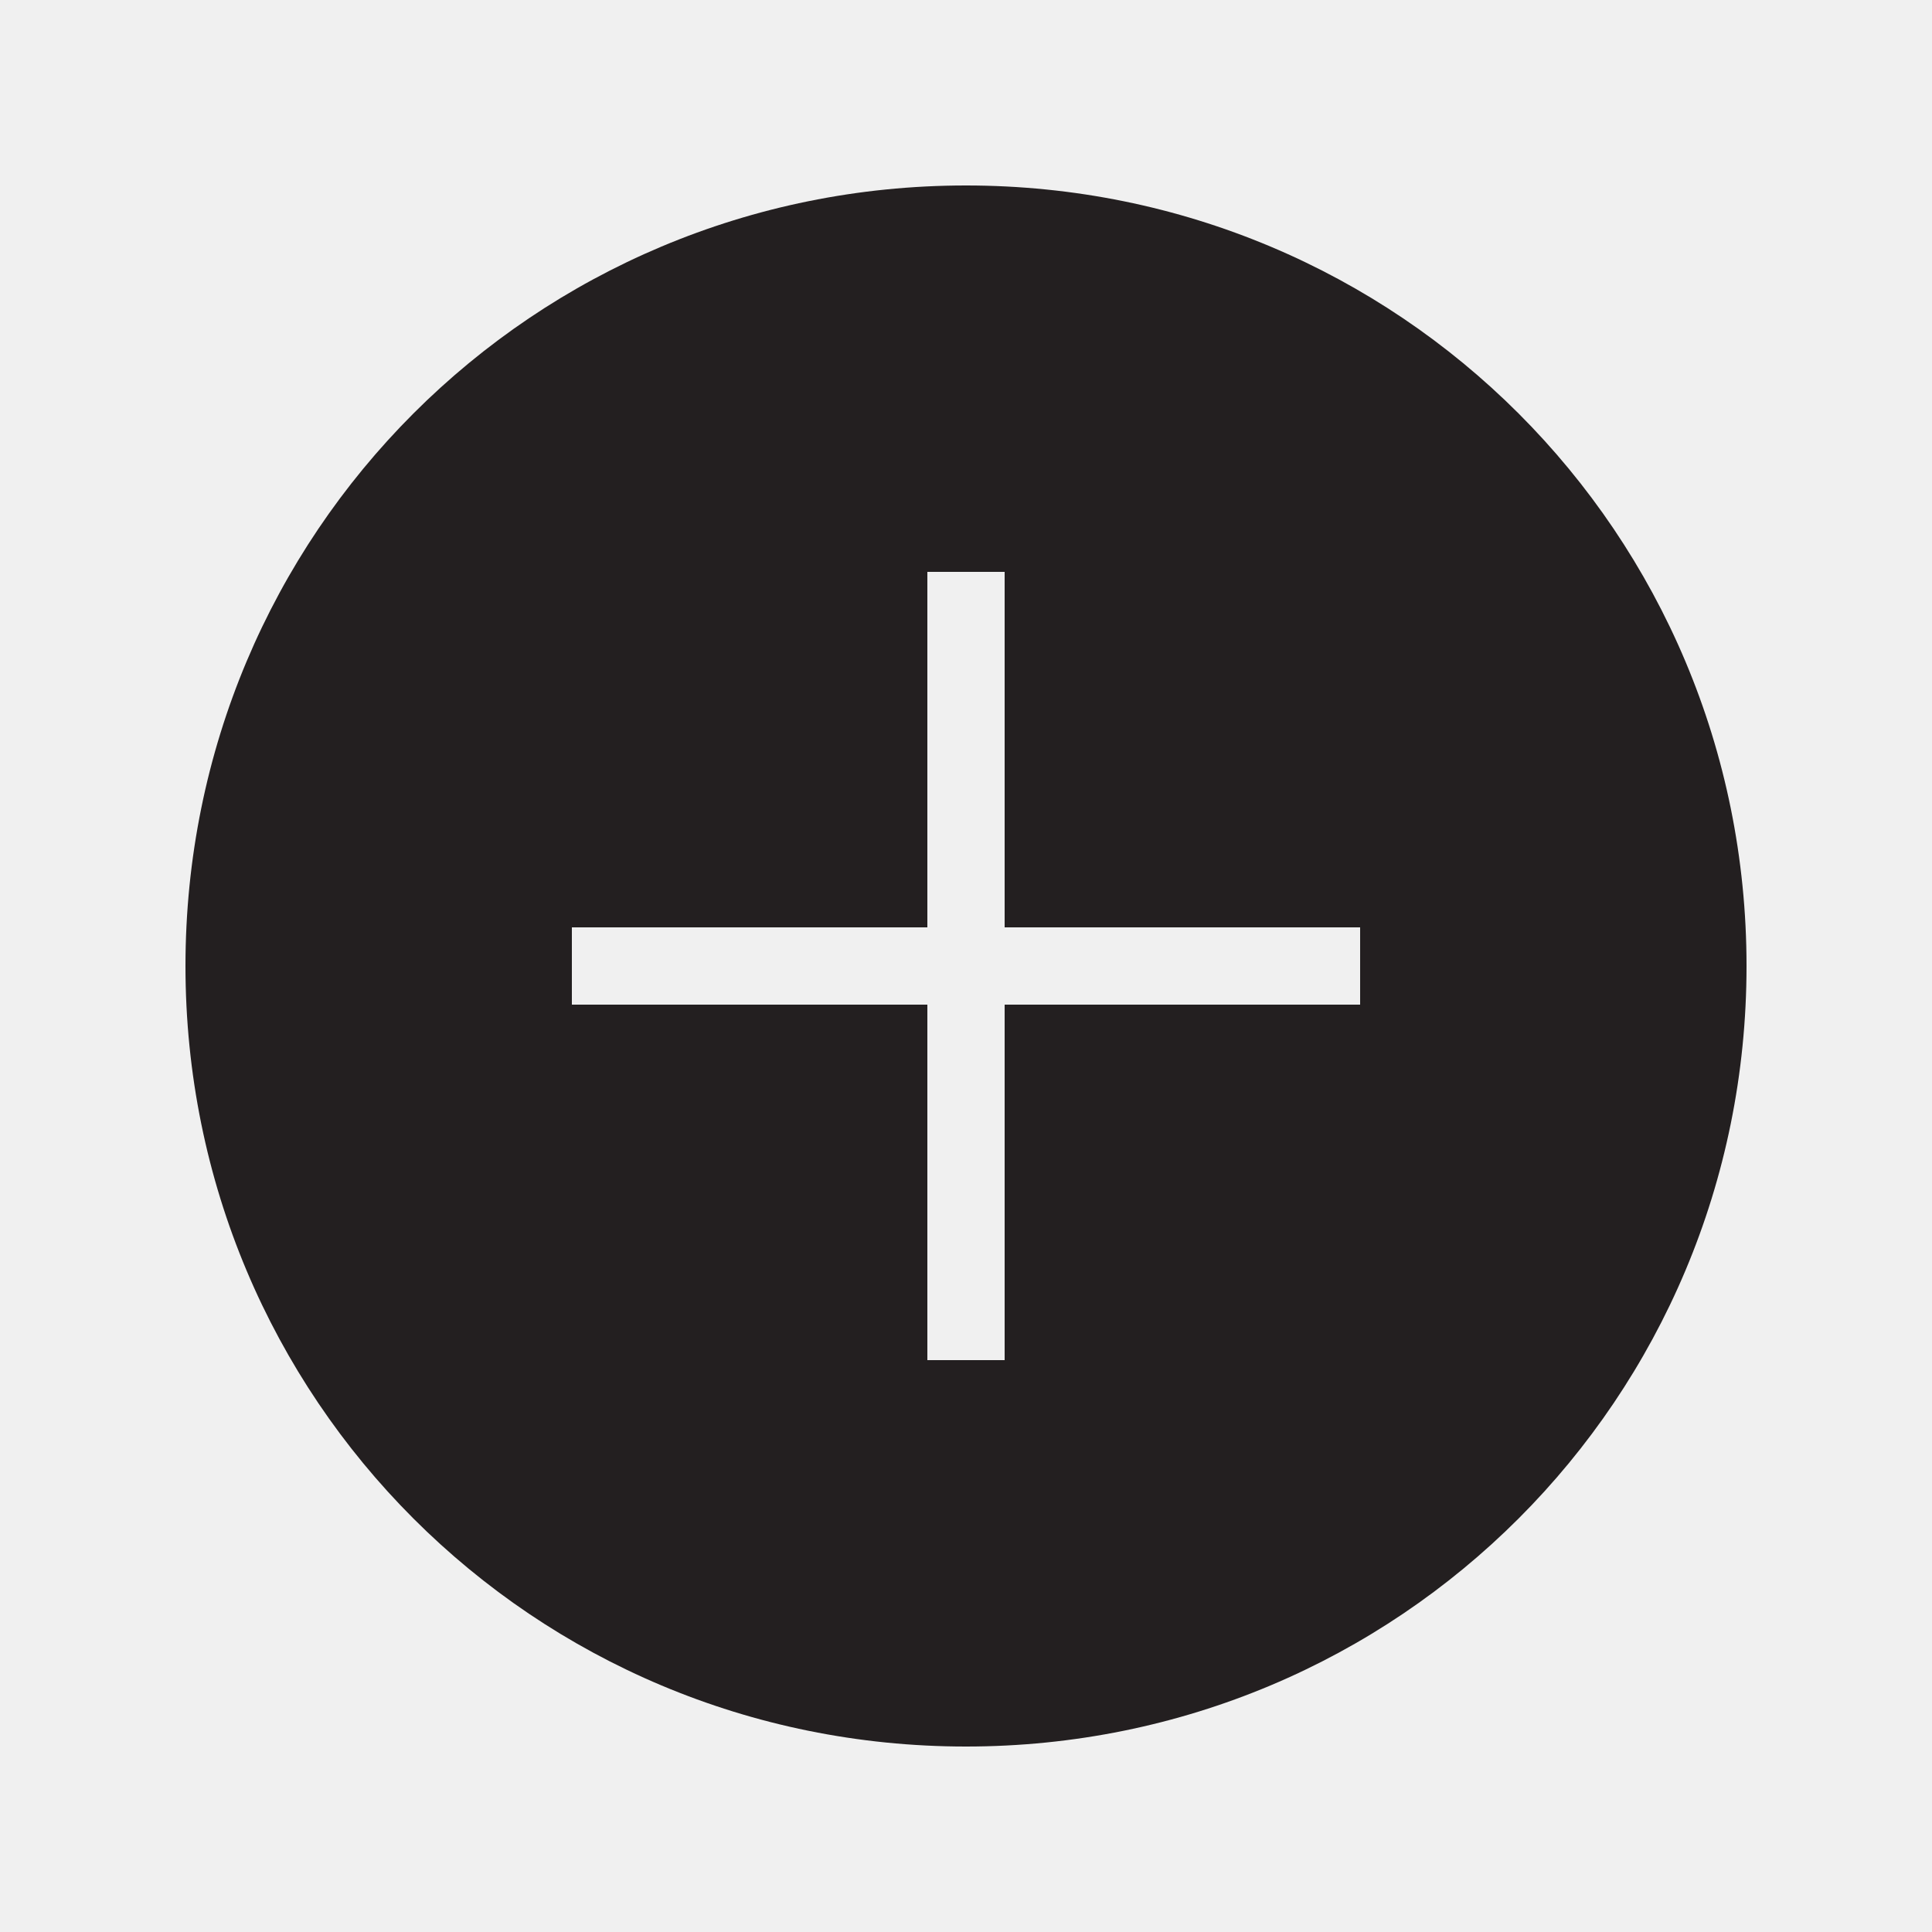
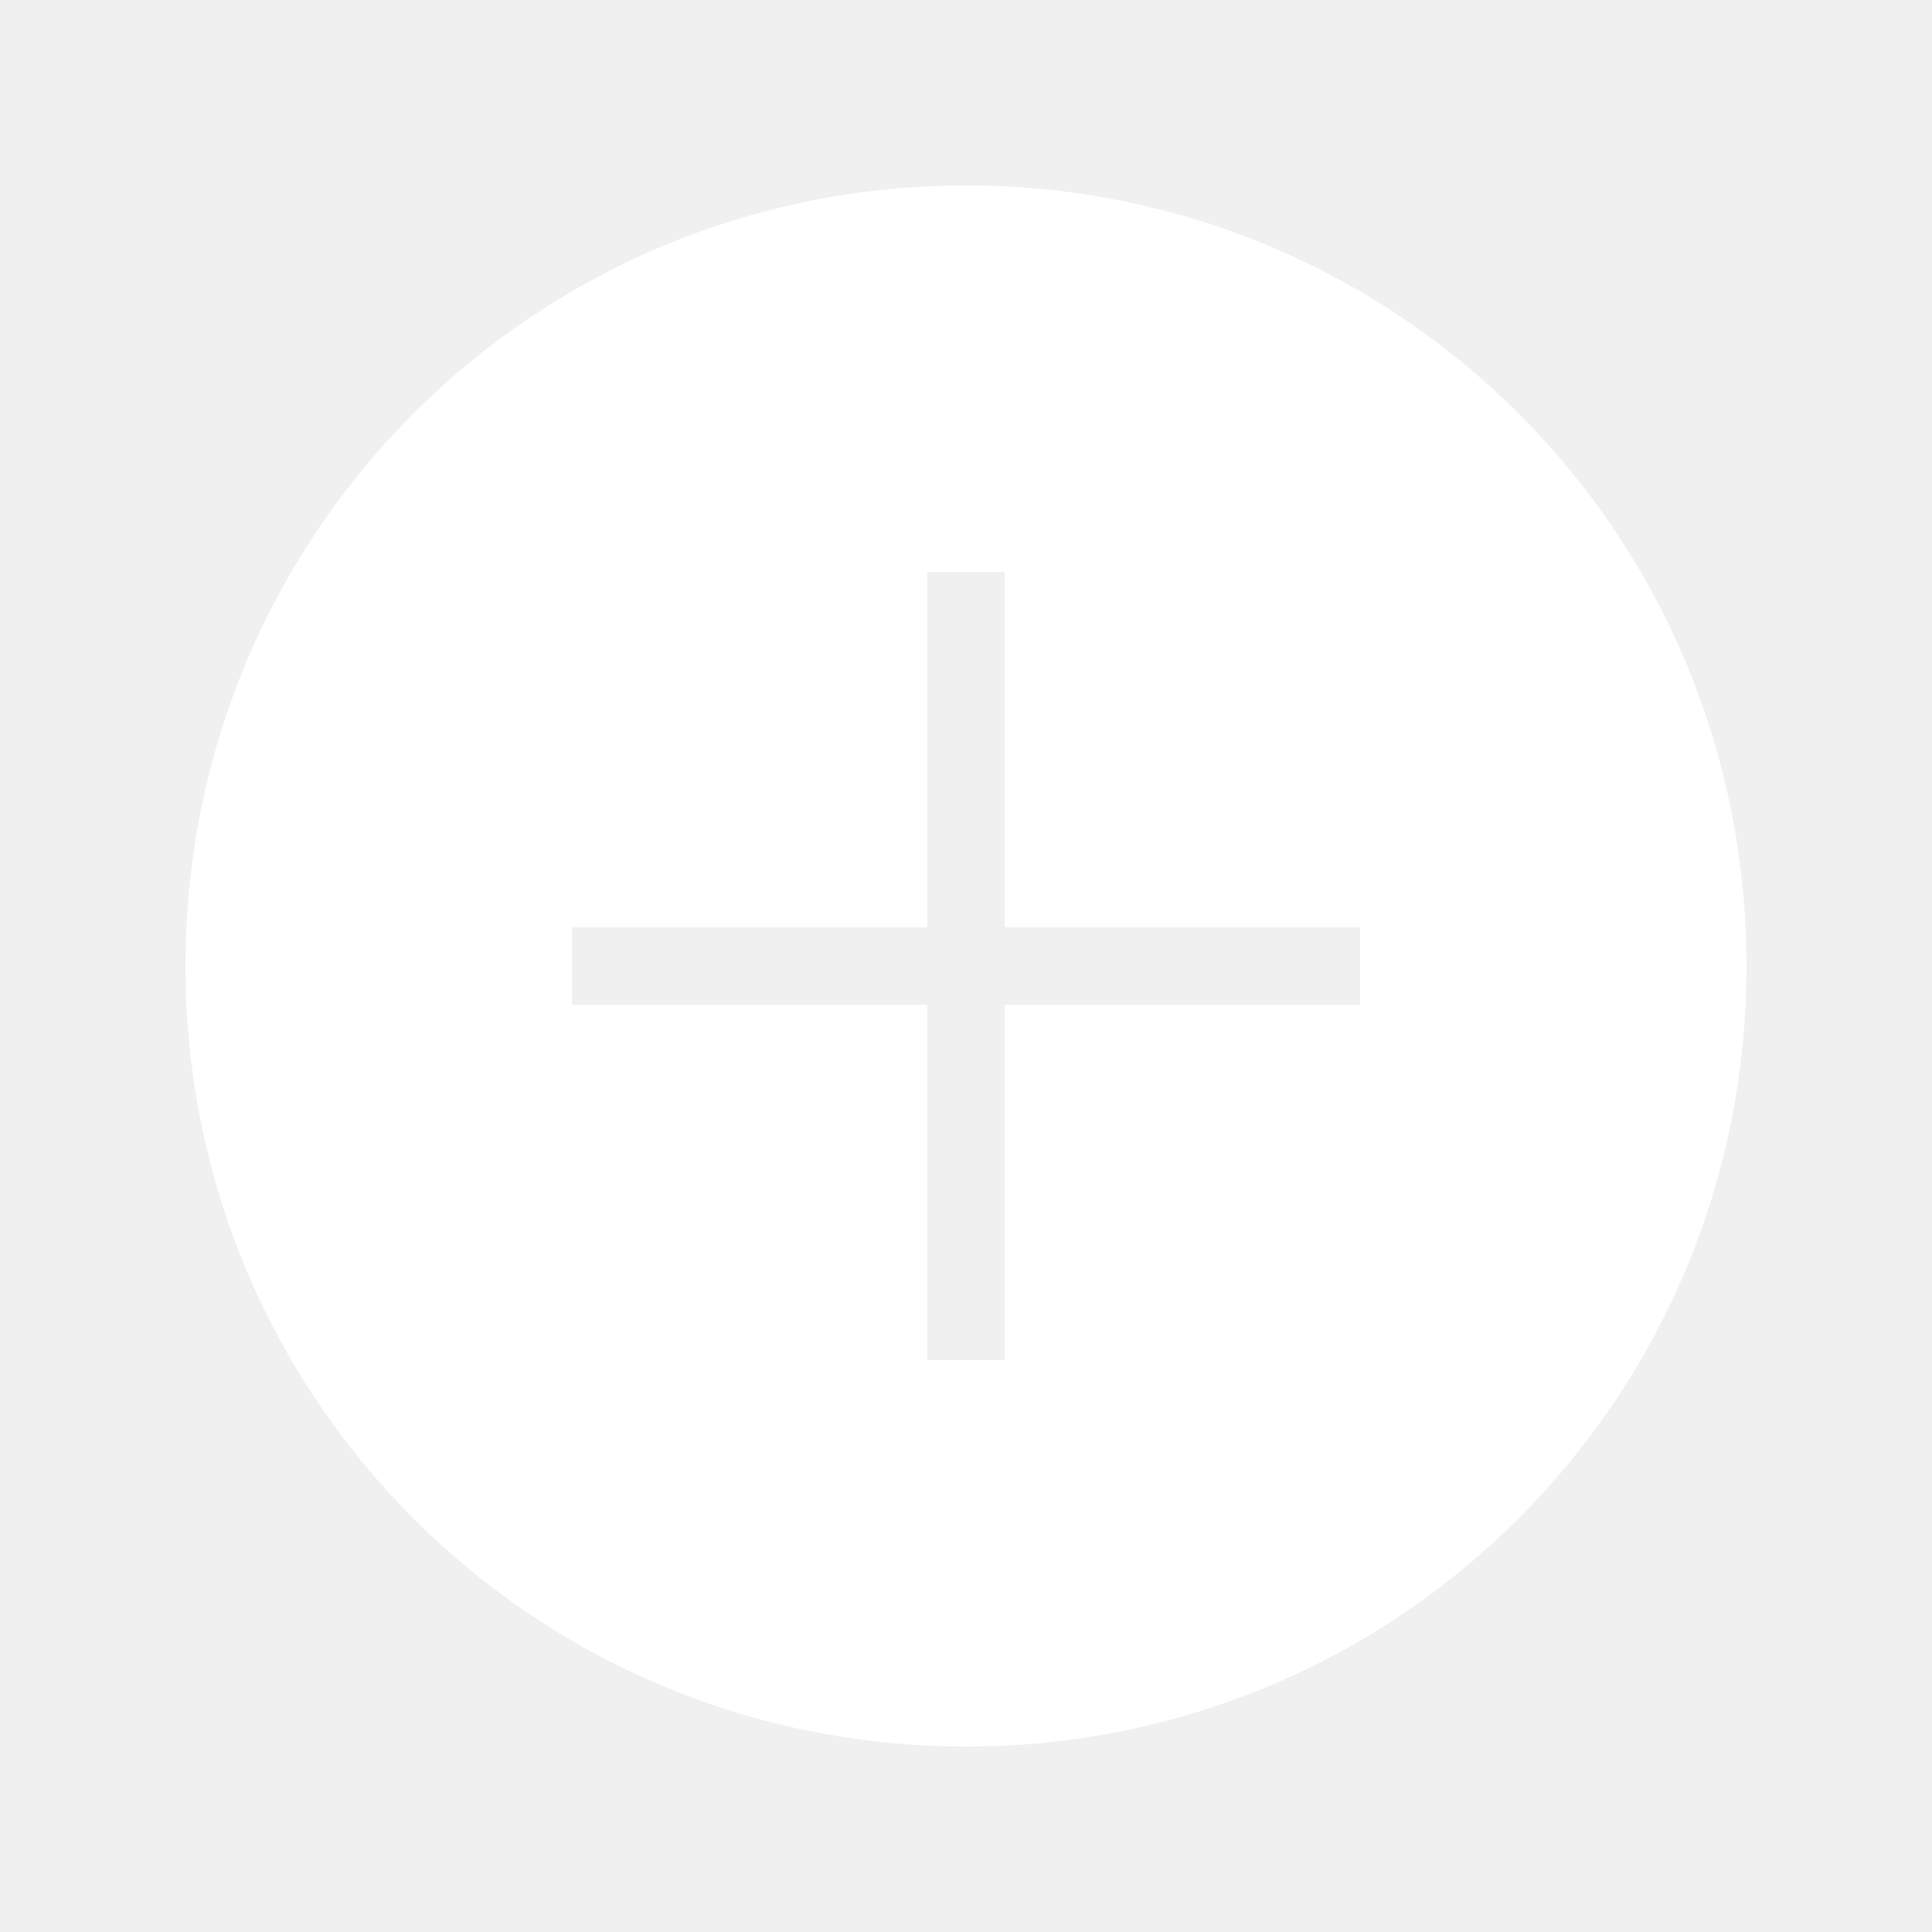
<svg xmlns="http://www.w3.org/2000/svg" version="1.1" id="Layer_1" x="0px" y="0px" viewBox="0 0 50 50" style="enable-background:new 0 0 50 50;" xml:space="preserve">
  <style type="text/css">
- 	.st0{fill:#231F20;}
+ 	.st0{fill:#FFF;}
</style>
  <g>
    <path class="st0" d="M25,4.8c-11.2,0-20.2,9-20.2,20.2s9,20.2,20.2,20.2s20.2-9,20.2-20.2S36.2,4.8,25,4.8z M35.2,26H26v9.2h-2V26   h-9.2v-2H24v-9.2h2V24h9.2V26z" />
  </g>
</svg>
